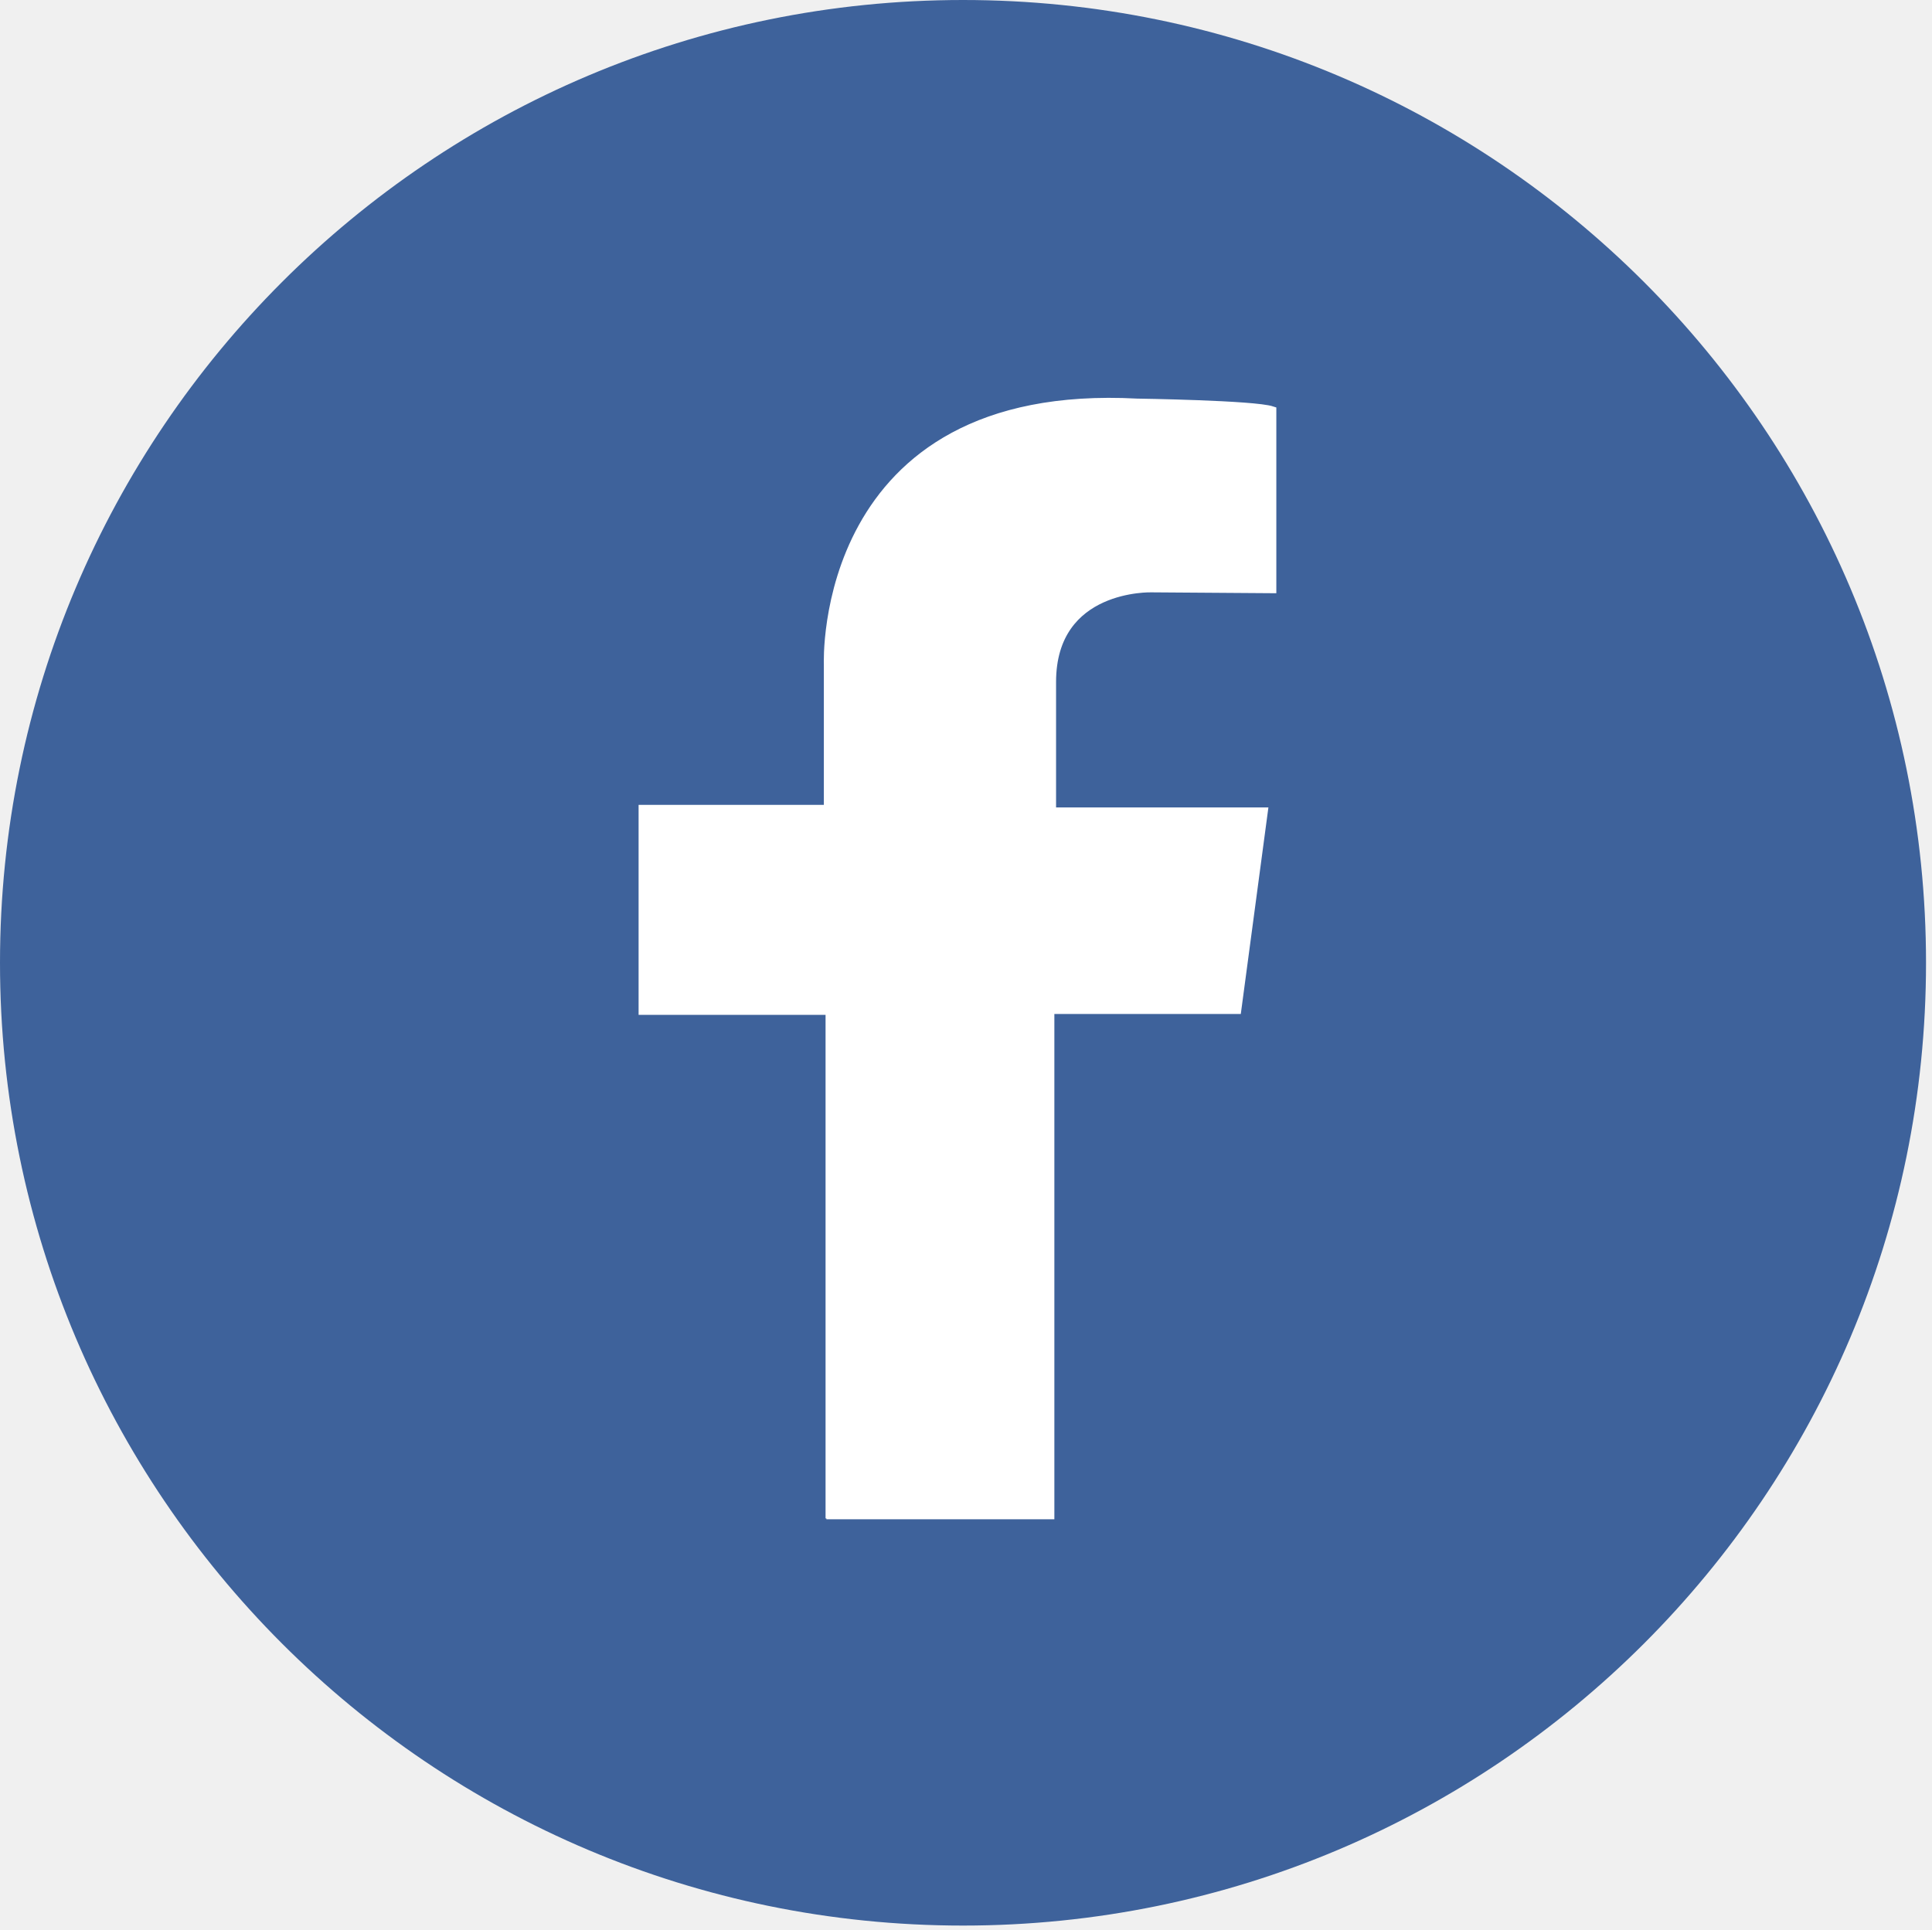
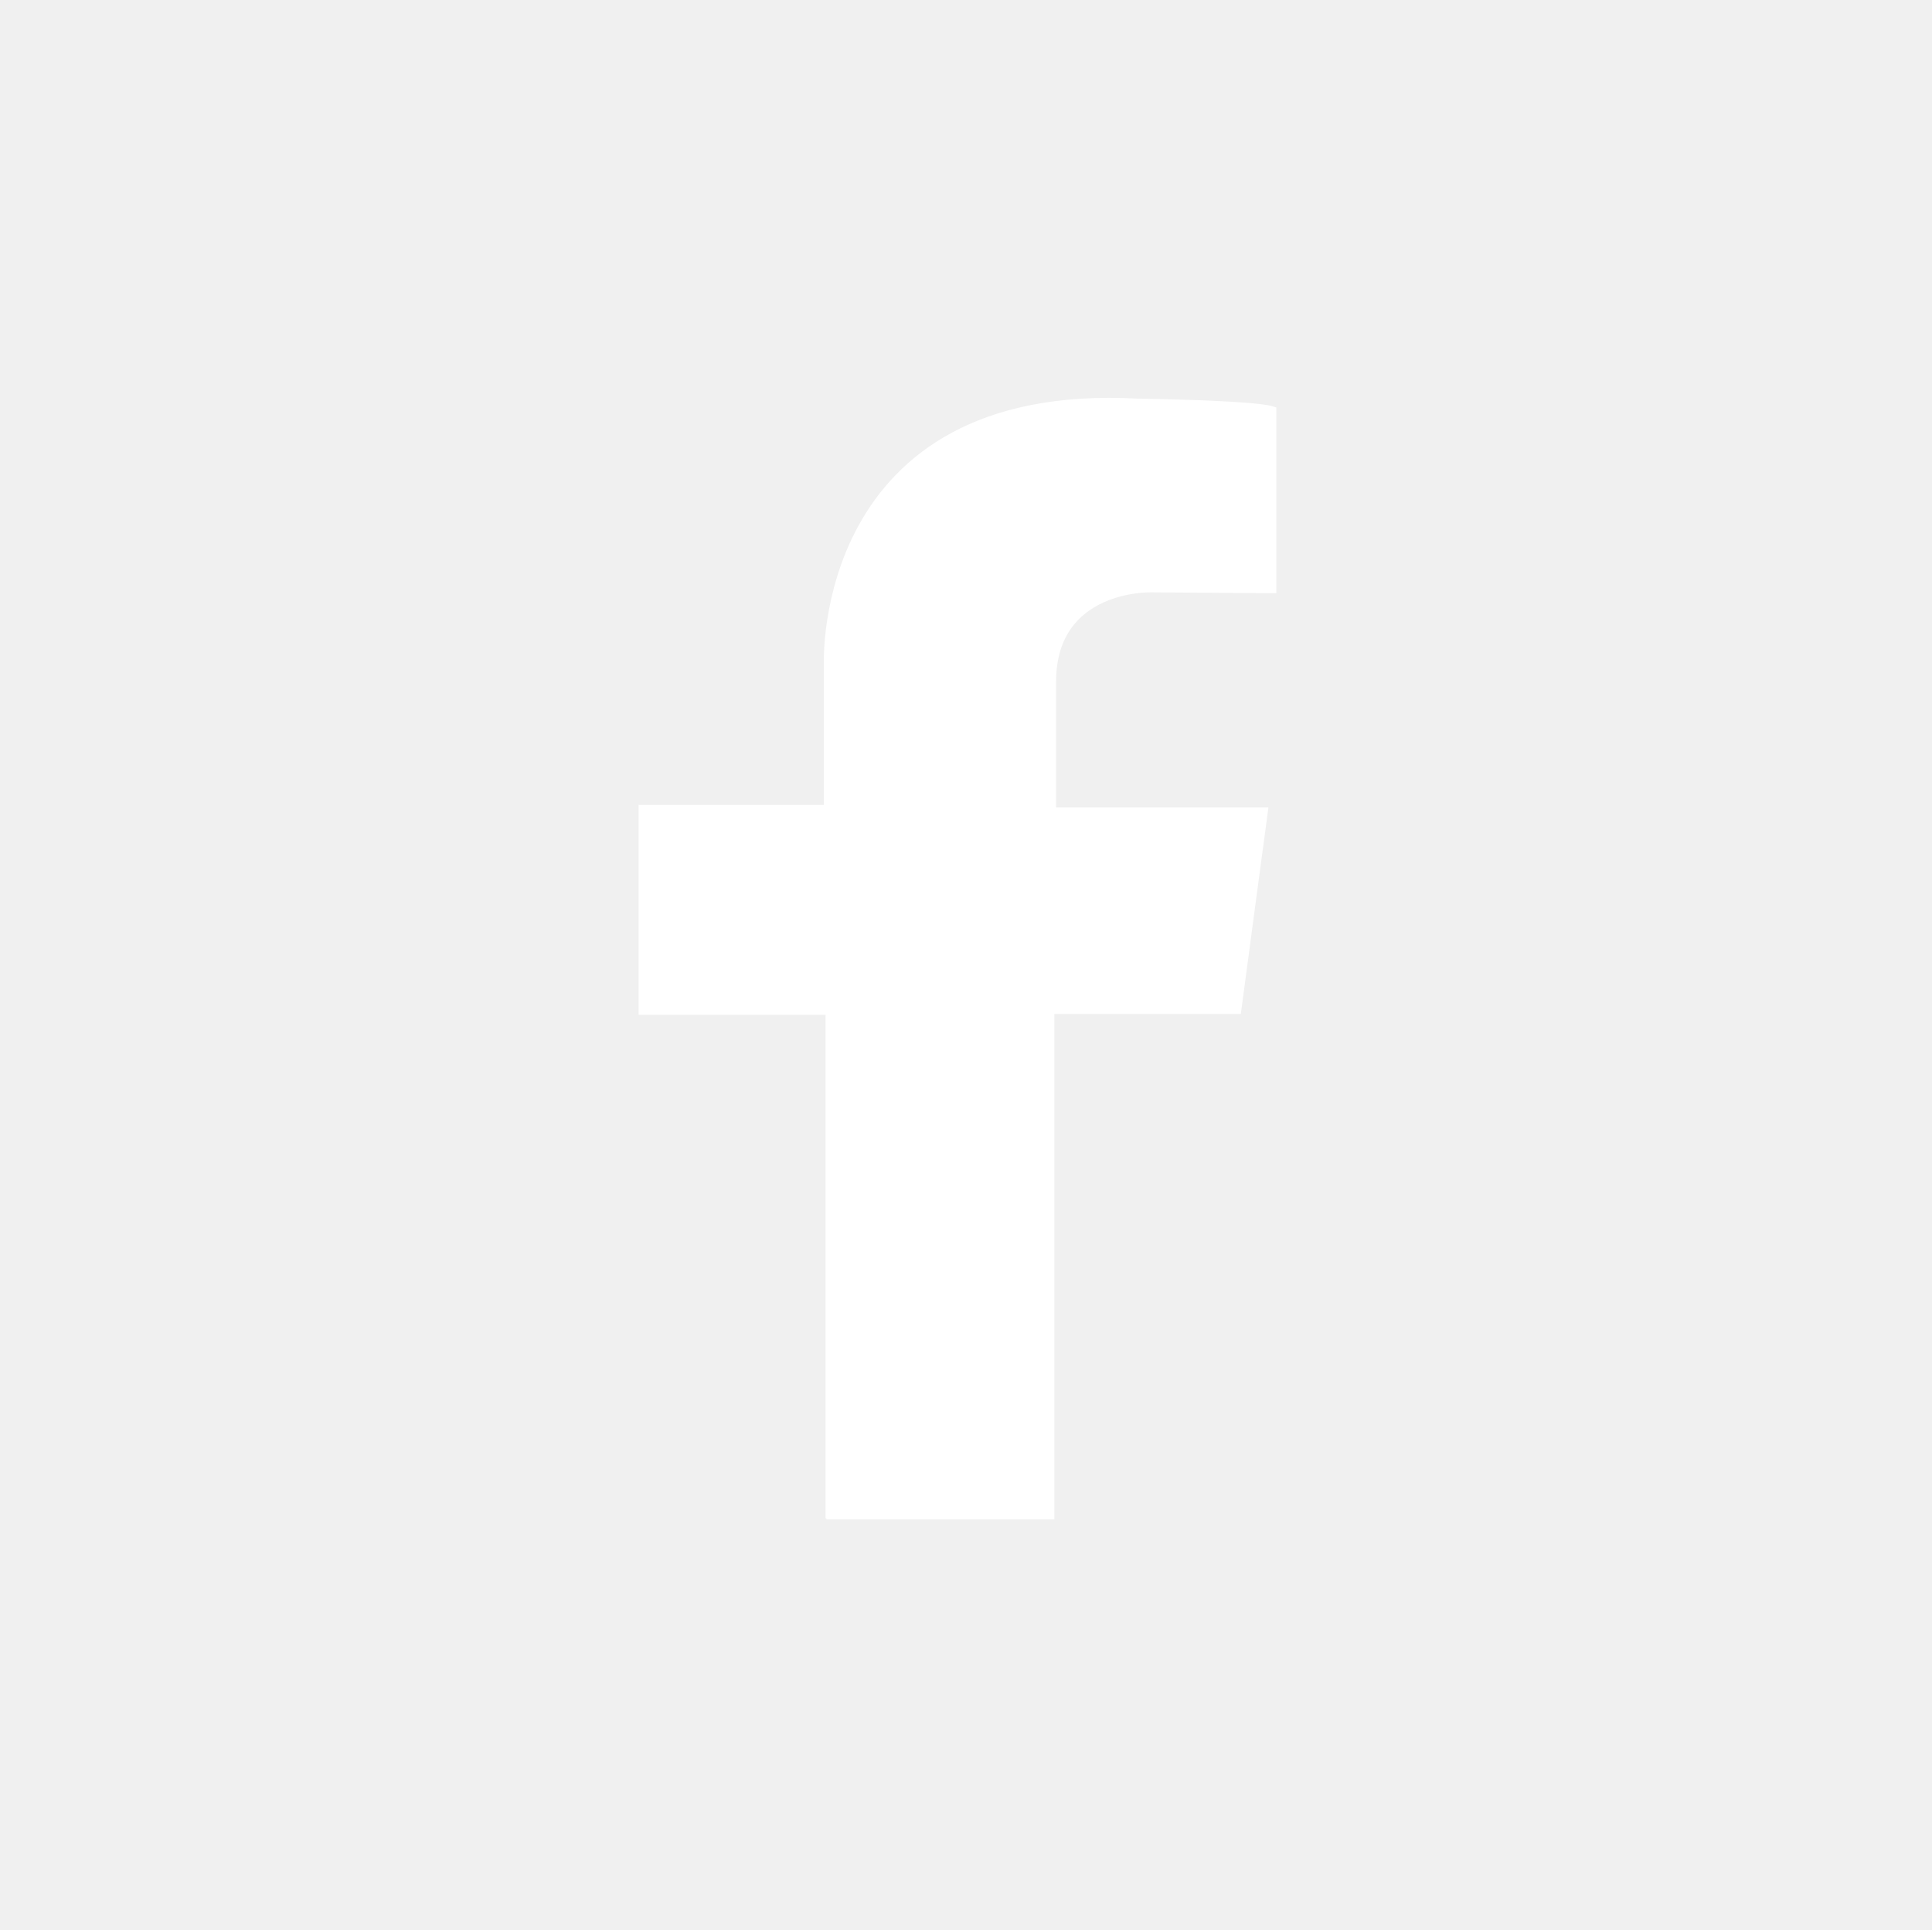
<svg xmlns="http://www.w3.org/2000/svg" version="1.1" id="Layer_1" x="0px" y="0px" viewBox="0 0 226.3 226.1" style="enable-background:new 0 0 226.3 226.1;" xml:space="preserve">
  <style type="text/css">
- 	.st0{fill:#3E629B;}
- 	.st1{fill:#FFFFFF;stroke:#FFFFFF;stroke-miterlimit:10;}
+ 	.st0{fill:#FFFFFF;stroke:#FFFFFF;stroke-miterlimit:10;}
</style>
-   <circle class="st0" cx="112.8" cy="112.8" r="112.8" />
-   <path class="st1" d="M97.2,177.9l0-59.5H75.3V94.8H97v-17c0,0-1.3-32.6,36.2-30.6c0,0,13.7,0.2,15.8,0.9V69l-14.1-0.1  c0,0-11.7-0.4-11.7,11v15.2h24.8l-3.1,23.2H123l0,59.2l-26.2,0" />
+   <path class="st0" d="M97.2,177.9v-59.5H75.3V94.8H97v-17c0,0-1.3-32.6,36.2-30.6c0,0,13.7,0.2,15.8,0.9V69l-14.1-0.1  c0,0-11.7-0.4-11.7,11v15.2H148l-3.1,23.2H123v59.2H96.8" />
</svg>
